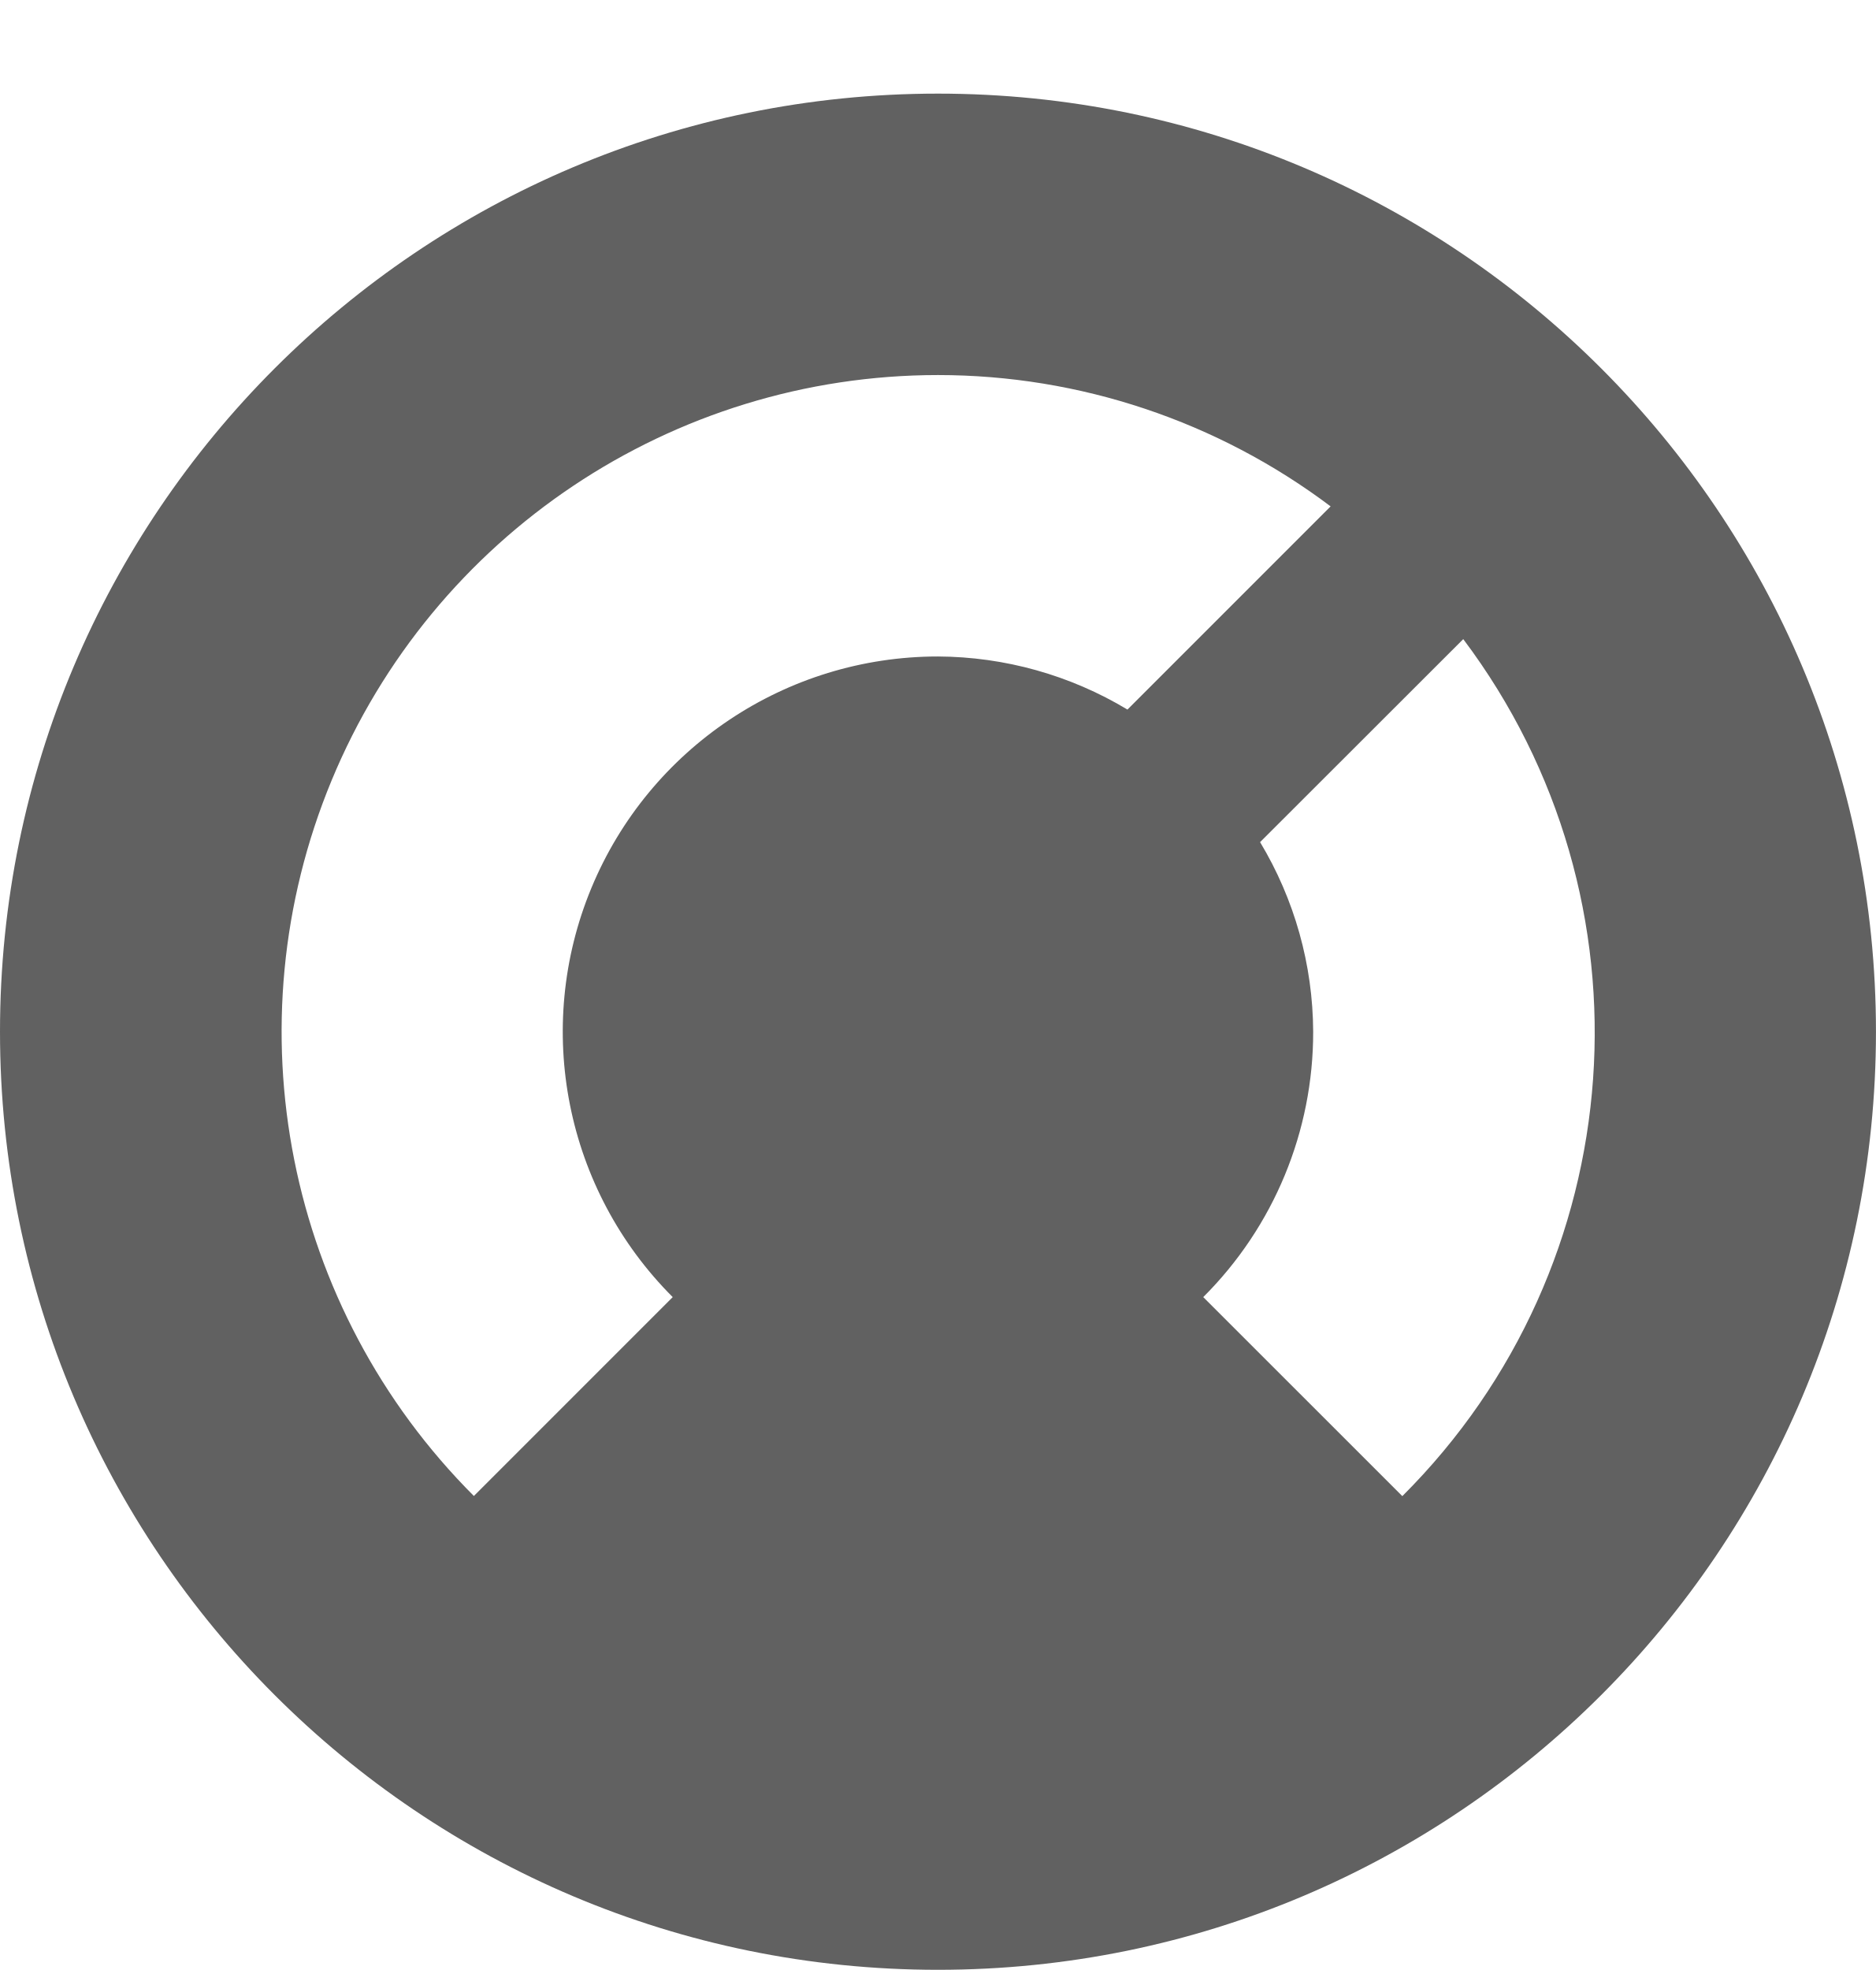
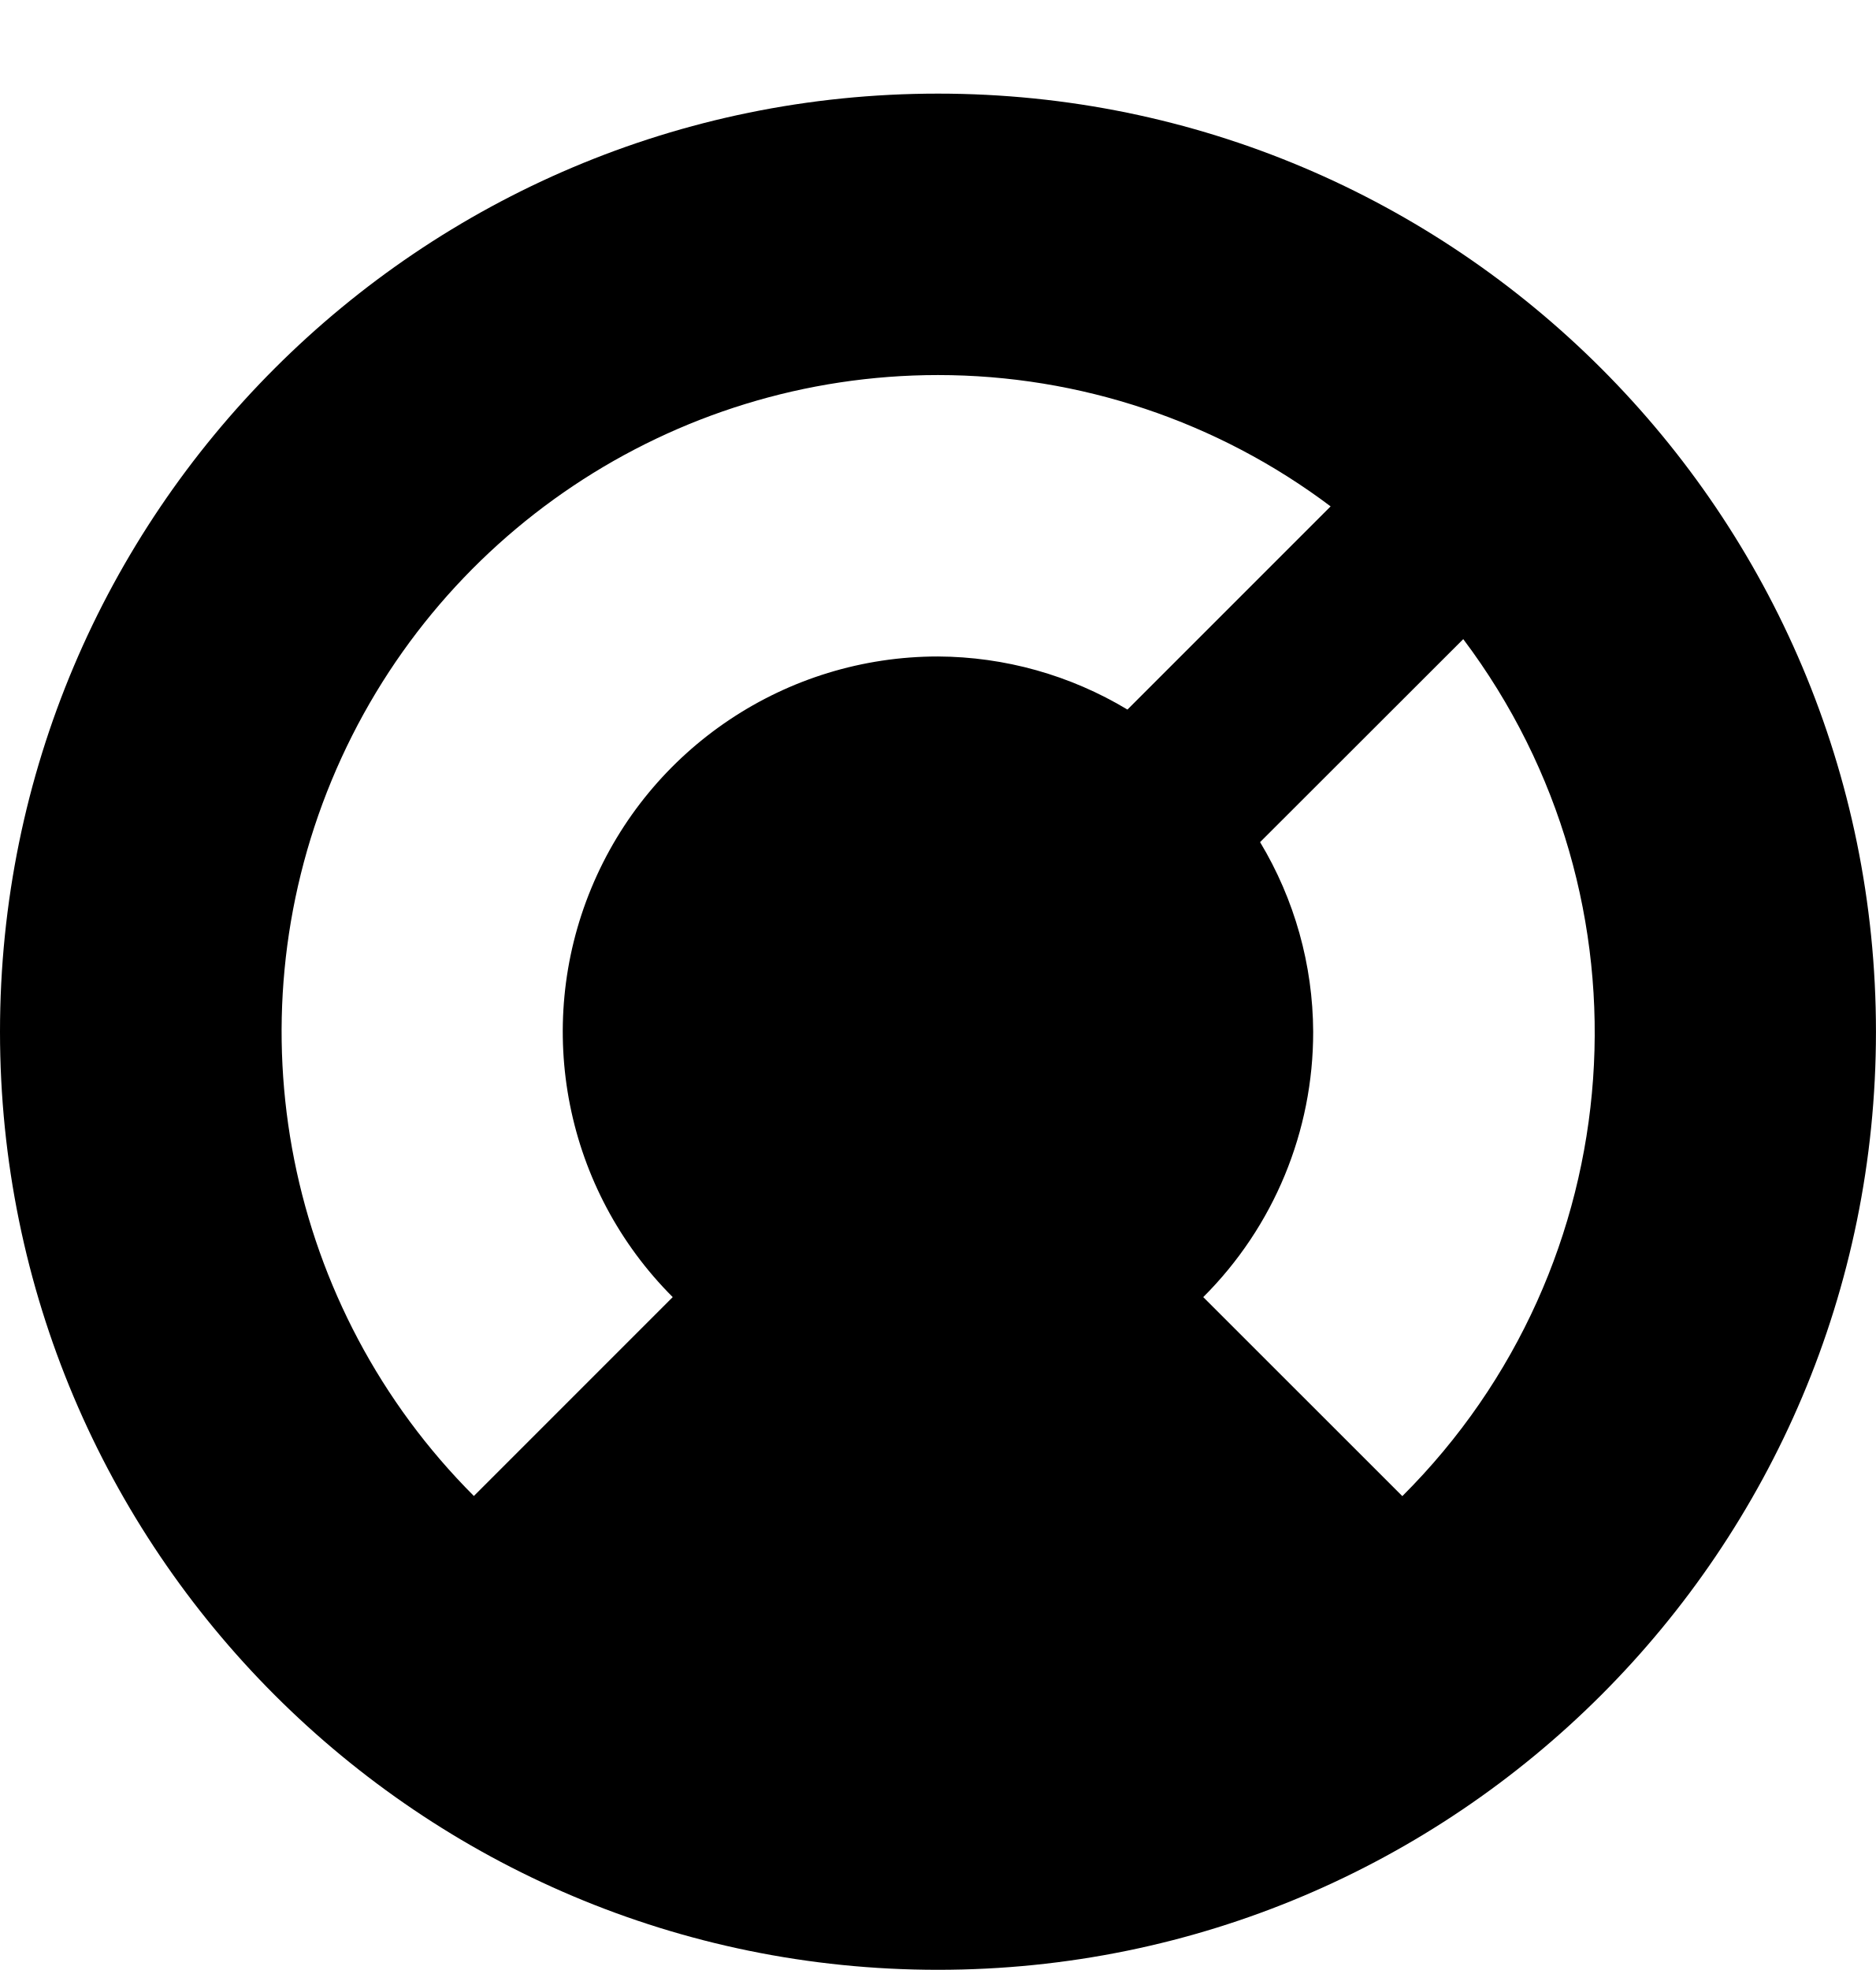
- <svg xmlns="http://www.w3.org/2000/svg" fill="none" viewBox="0 0 20 21">
-   <path d="M14.95 15.948l-2.122-2.121A3.986 3.986 0 0014 10.997a3.95 3.95 0 00-.566-2.02L15.6 6.813a6.977 6.977 0 01-.65 9.136v-.001zM10 3.998c1.51 0 2.98.492 4.186 1.4L12.02 7.564A3.954 3.954 0 0010 6.998a4 4 0 00-2.828 6.829l-2.12 2.12A7 7 0 0110 3.998zm0-3c-5.524 0-10 4.477-10 10s4.476 10 10 10c5.522 0 10-4.477 10-10s-4.478-10-10-10z" fill="#616161" />
+ <svg xmlns="http://www.w3.org/2000/svg" viewBox="0 0 20 21">
+   <path d="M14.95 15.948l-2.122-2.121A3.986 3.986 0 0014 10.997a3.95 3.95 0 00-.566-2.02L15.6 6.813a6.977 6.977 0 01-.65 9.136v-.001zM10 3.998c1.51 0 2.98.492 4.186 1.4L12.02 7.564A3.954 3.954 0 0010 6.998a4 4 0 00-2.828 6.829l-2.12 2.12A7 7 0 0110 3.998zm0-3c-5.524 0-10 4.477-10 10s4.476 10 10 10c5.522 0 10-4.477 10-10s-4.478-10-10-10z" />
</svg>
